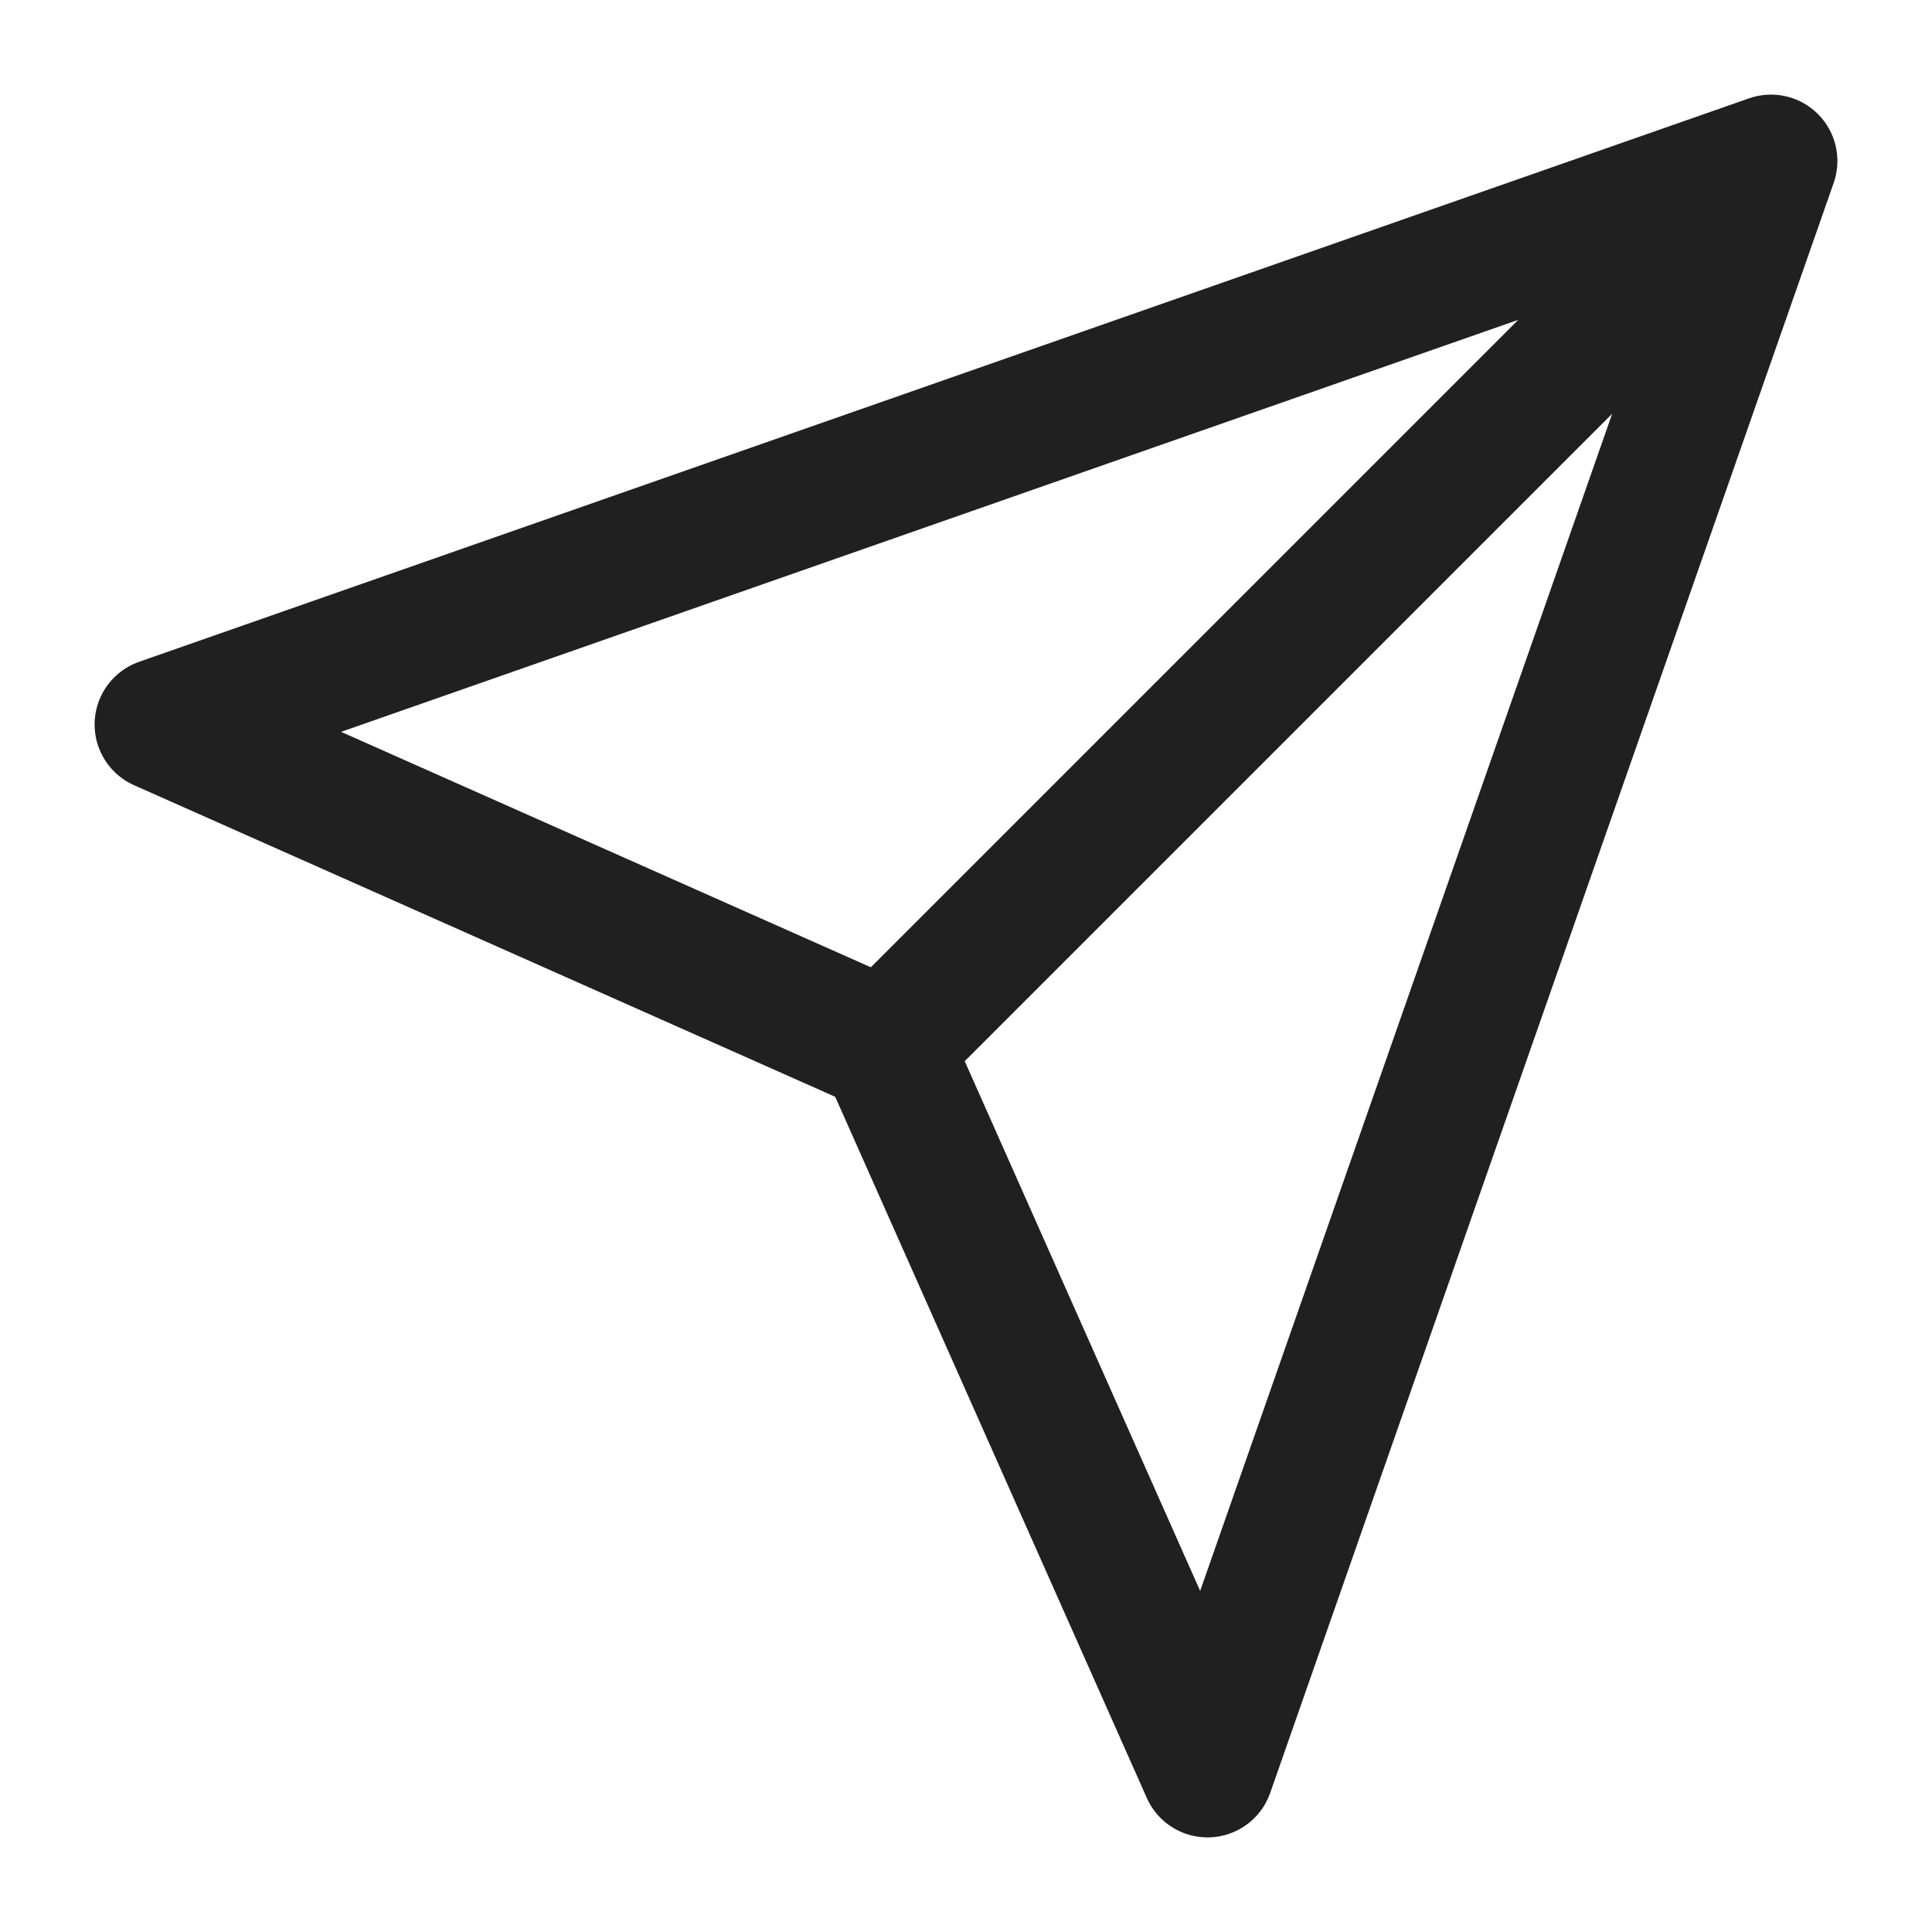
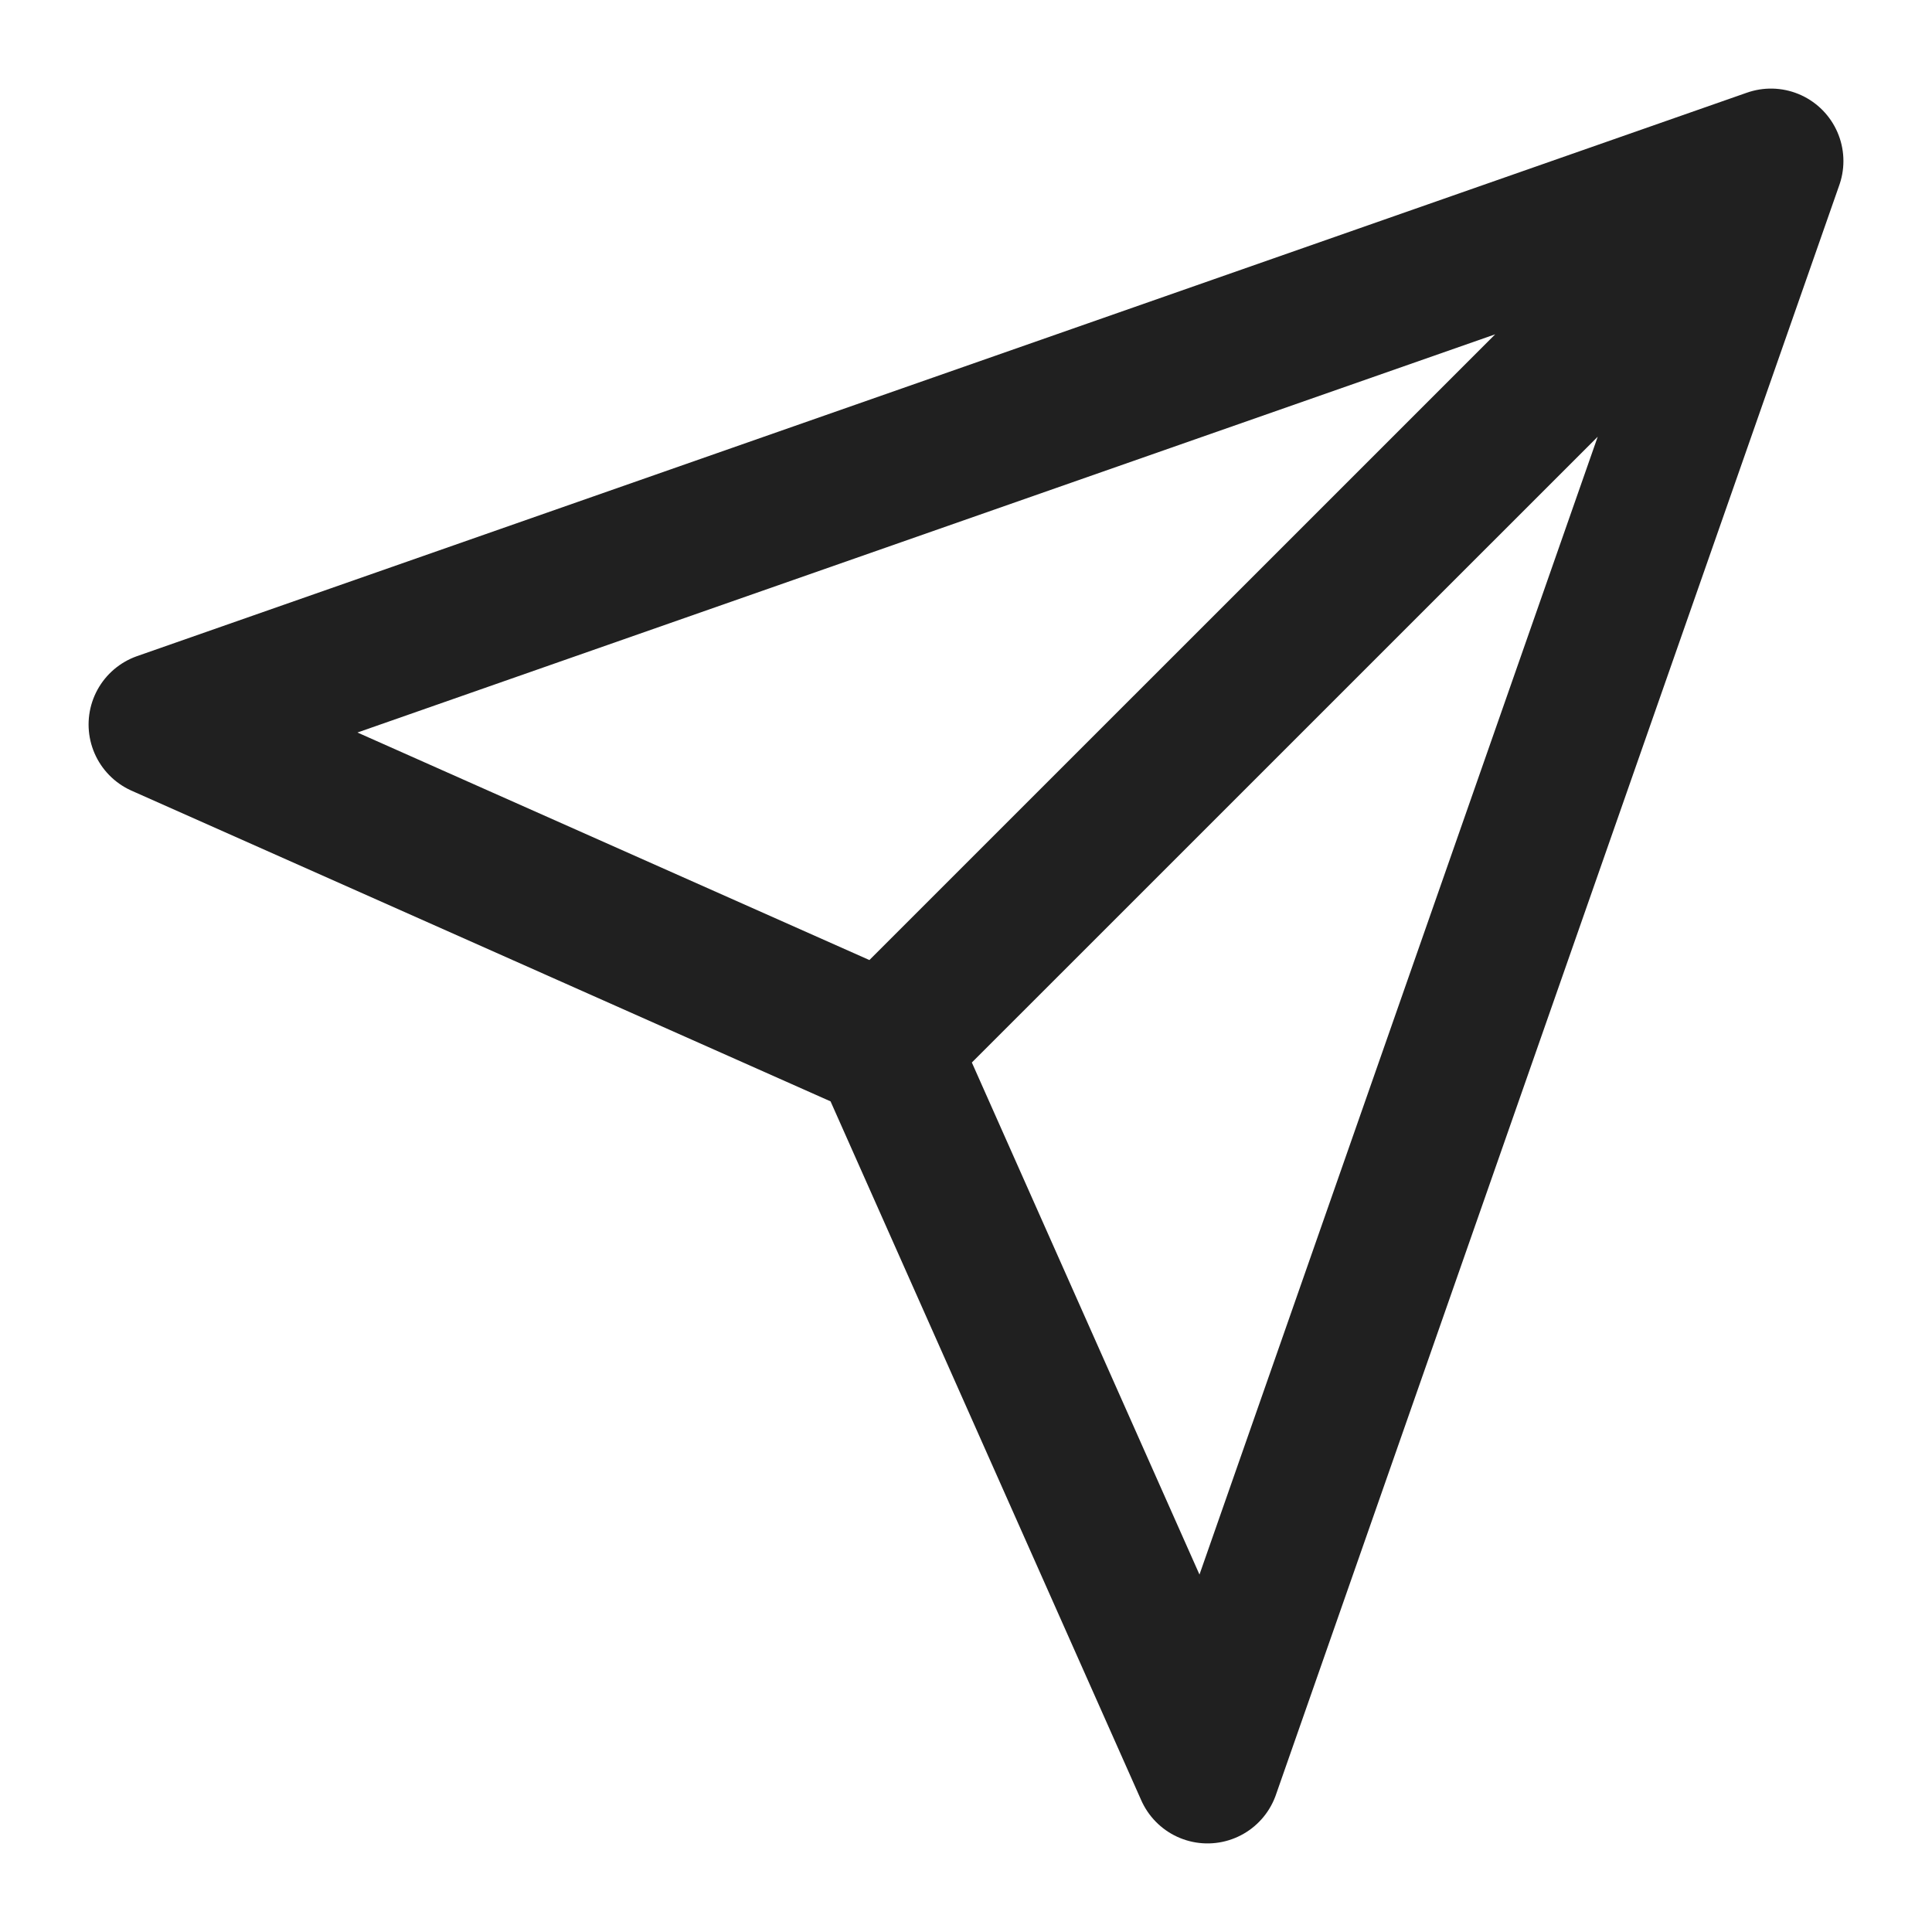
- <svg xmlns="http://www.w3.org/2000/svg" width="32" height="32" viewBox="0 0 32 32" fill="none">
-   <path d="M-100 -764C-100 -768.418 -96.418 -772 -92 -772H1132C1136.42 -772 1140 -768.418 1140 -764V926C1140 930.418 1136.42 934 1132 934H-92C-96.418 934 -100 930.418 -100 926V-764Z" fill="white" />
-   <path d="M-92 -772V-771H1132V-772V-773H-92V-772ZM1140 -764H1139V926H1140H1141V-764H1140ZM1132 934V933H-92V934V935H1132V934ZM-100 926H-99V-764H-100H-101V926H-100ZM-92 934V933C-95.866 933 -99 929.866 -99 926H-100H-101C-101 930.971 -96.971 935 -92 935V934ZM1140 926H1139C1139 929.866 1135.87 933 1132 933V934V935C1136.97 935 1141 930.971 1141 926H1140ZM1132 -772V-771C1135.87 -771 1139 -767.866 1139 -764H1140H1141C1141 -768.971 1136.97 -773 1132 -773V-772ZM-92 -772V-773C-96.971 -773 -101 -768.971 -101 -764H-100H-99C-99 -767.866 -95.866 -771 -92 -771V-772Z" fill="#F1F1F1" />
-   <path d="M29.333 2.667L14.667 17.333M29.333 2.667L20 29.333L14.667 17.333M29.333 2.667L2.667 12L14.667 17.333" stroke="#202020" stroke-width="2.2" stroke-linecap="round" stroke-linejoin="round" />
+ <svg xmlns="http://www.w3.org/2000/svg" width="20" height="20" viewBox="0 0 20 20" fill="none">
+   <path d="M-400 -692C-400 -696.418 -396.418 -700 -392 -700H712C716.418 -700 720 -696.418 720 -692V998C720 1002.42 716.418 1006 712 1006H-392C-396.418 1006 -400 1002.42 -400 998V-692Z" fill="white" />
+   <path d="M-392 -700V-699H712V-700V-701H-392V-700ZM720 -692H719V998H720H721V-692H720ZM712 1006V1005H-392V1006V1007H712V1006ZM-400 998H-399V-692H-400H-401V998H-400ZM-392 1006V1005C-395.866 1005 -399 1001.87 -399 998H-400H-401C-401 1002.97 -396.971 1007 -392 1007V1006ZM720 998H719C719 1001.87 715.866 1005 712 1005V1006V1007C716.971 1007 721 1002.97 721 998H720ZM712 -700V-699C715.866 -699 719 -695.866 719 -692H720H721C721 -696.971 716.971 -701 712 -701V-700ZM-392 -700V-701C-396.971 -701 -401 -696.971 -401 -692H-400H-399C-399 -695.866 -395.866 -699 -392 -699V-700Z" fill="#F1F1F1" />
+   <path d="M18.333 1.667L9.166 10.833M18.333 1.667L12.5 18.333L9.166 10.833M18.333 1.667L1.667 7.5L9.166 10.833" stroke="#202020" stroke-width="1.5" stroke-linecap="round" stroke-linejoin="round" />
+   <defs>
+     <clipPath id="clip0_7809_18809">
+       <rect width="20" height="20" fill="white" />
+     </clipPath>
+   </defs>
</svg>
